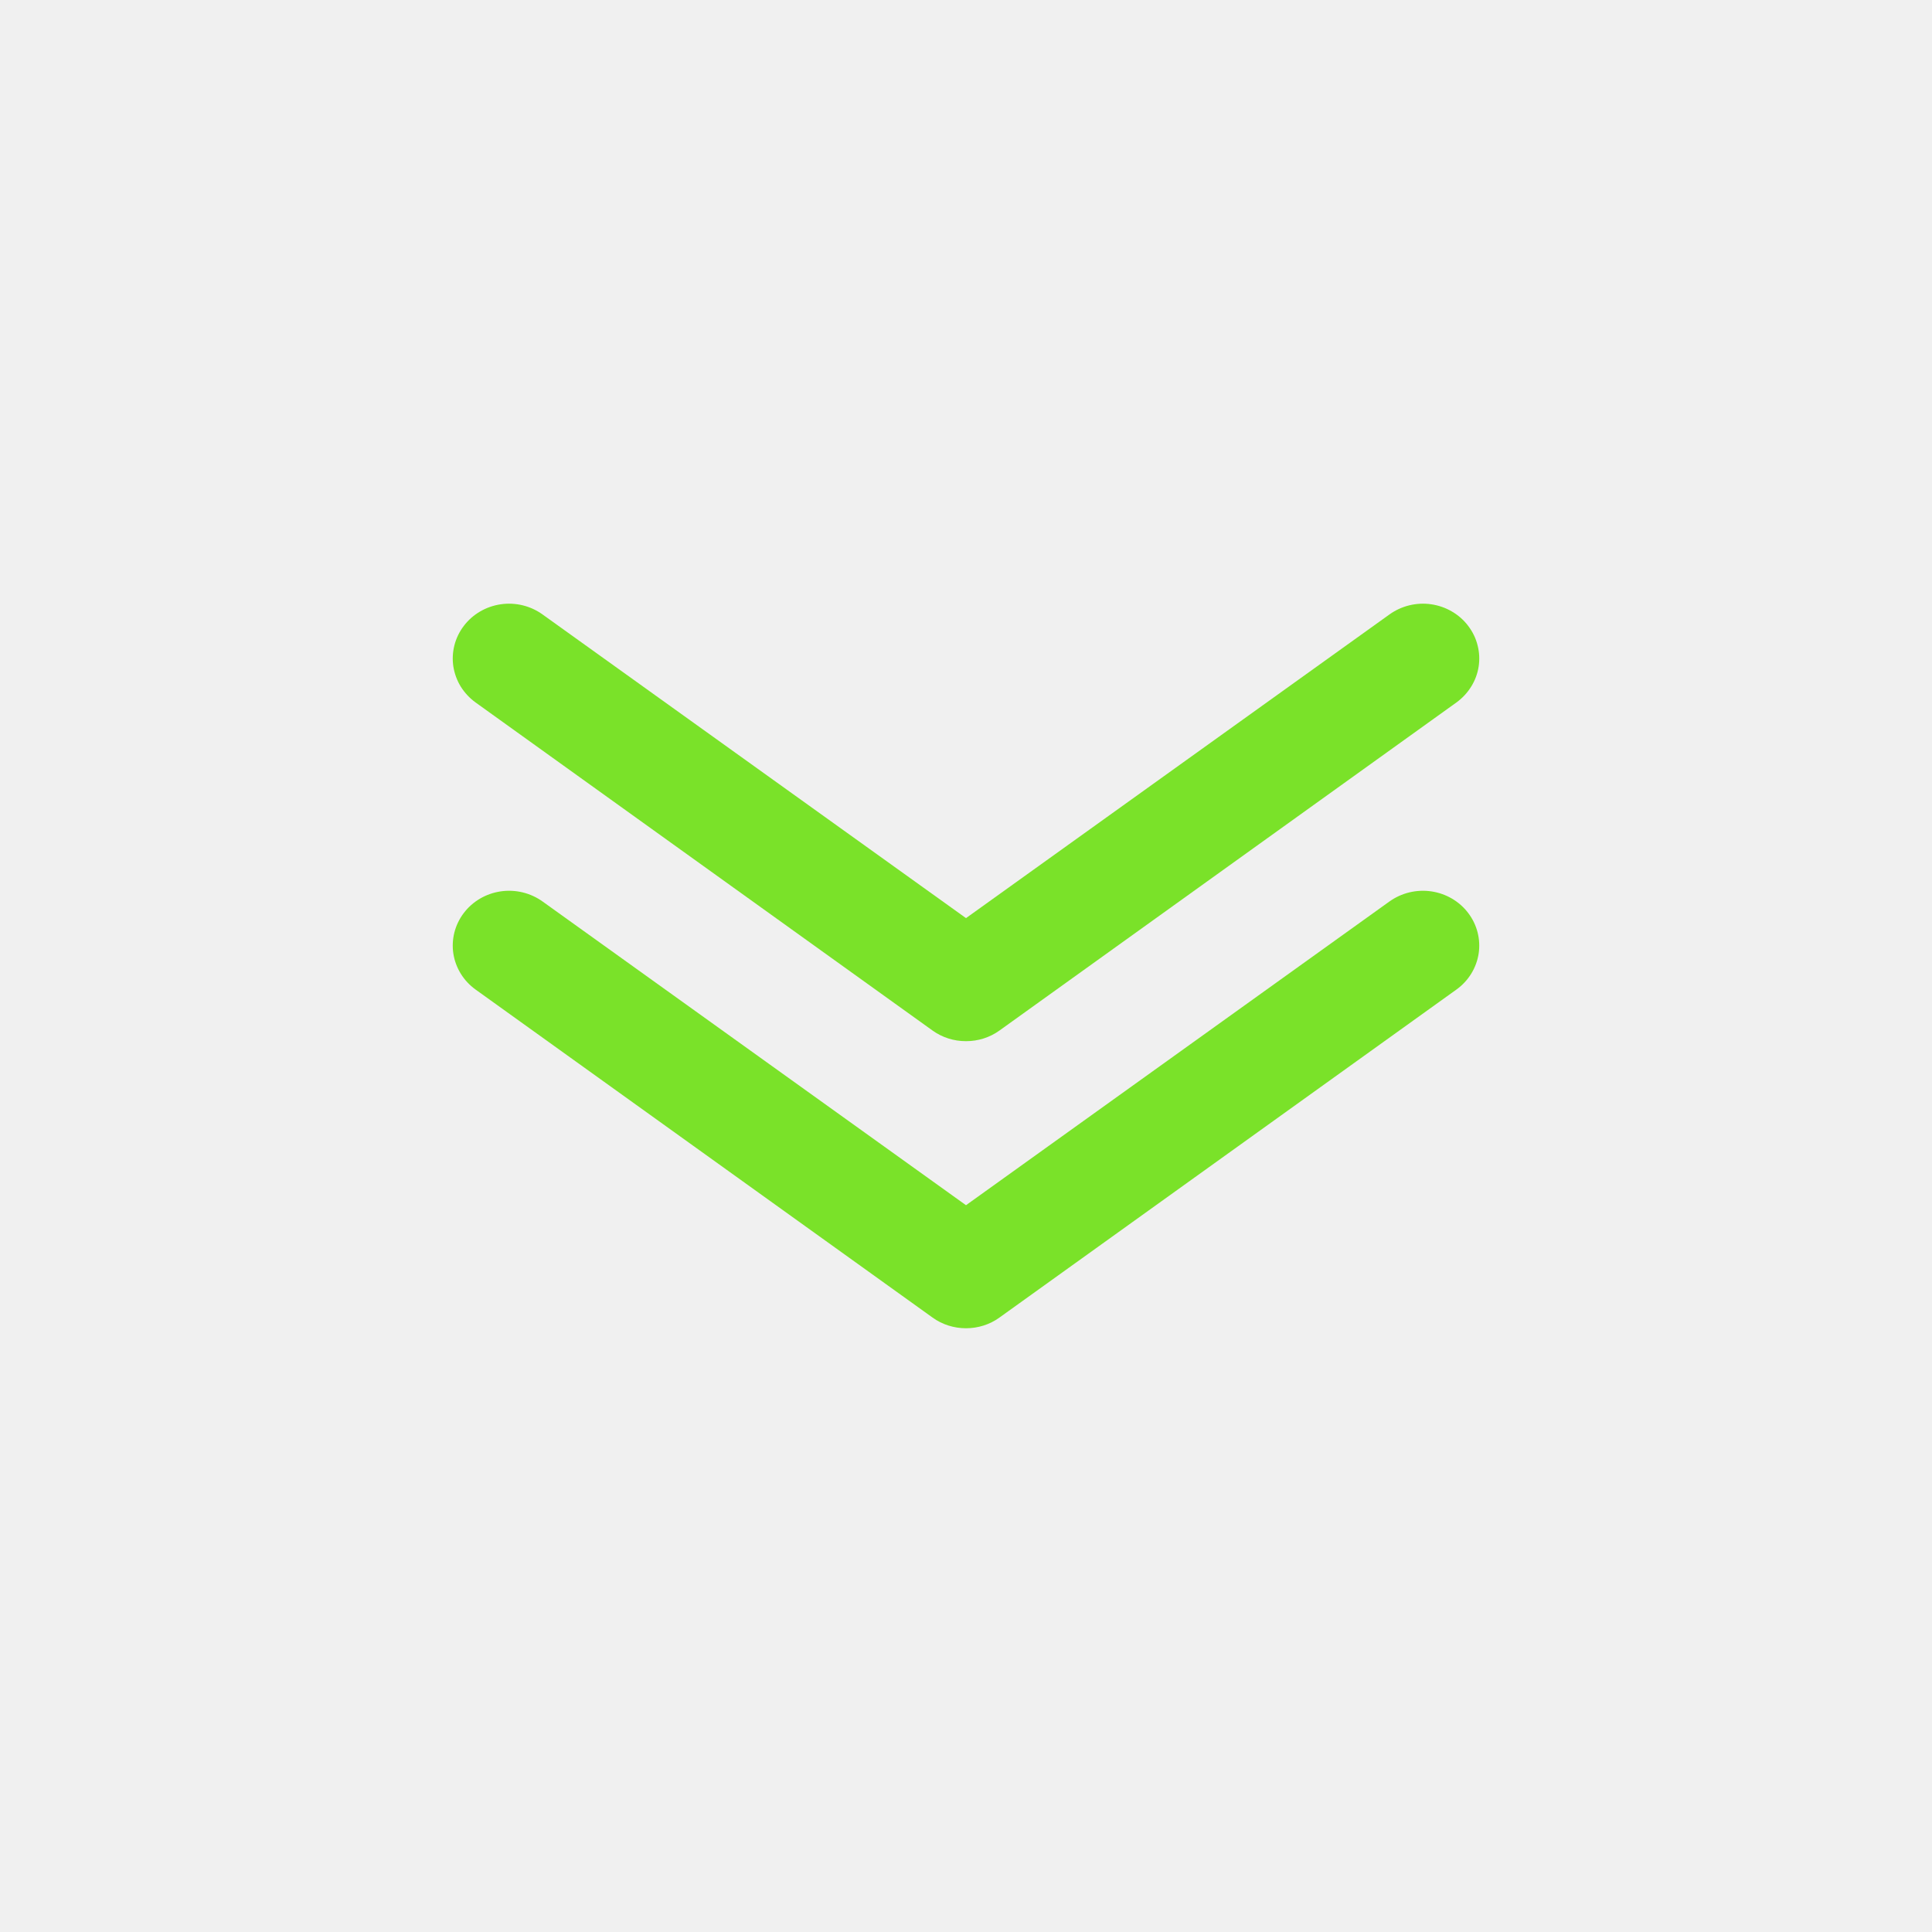
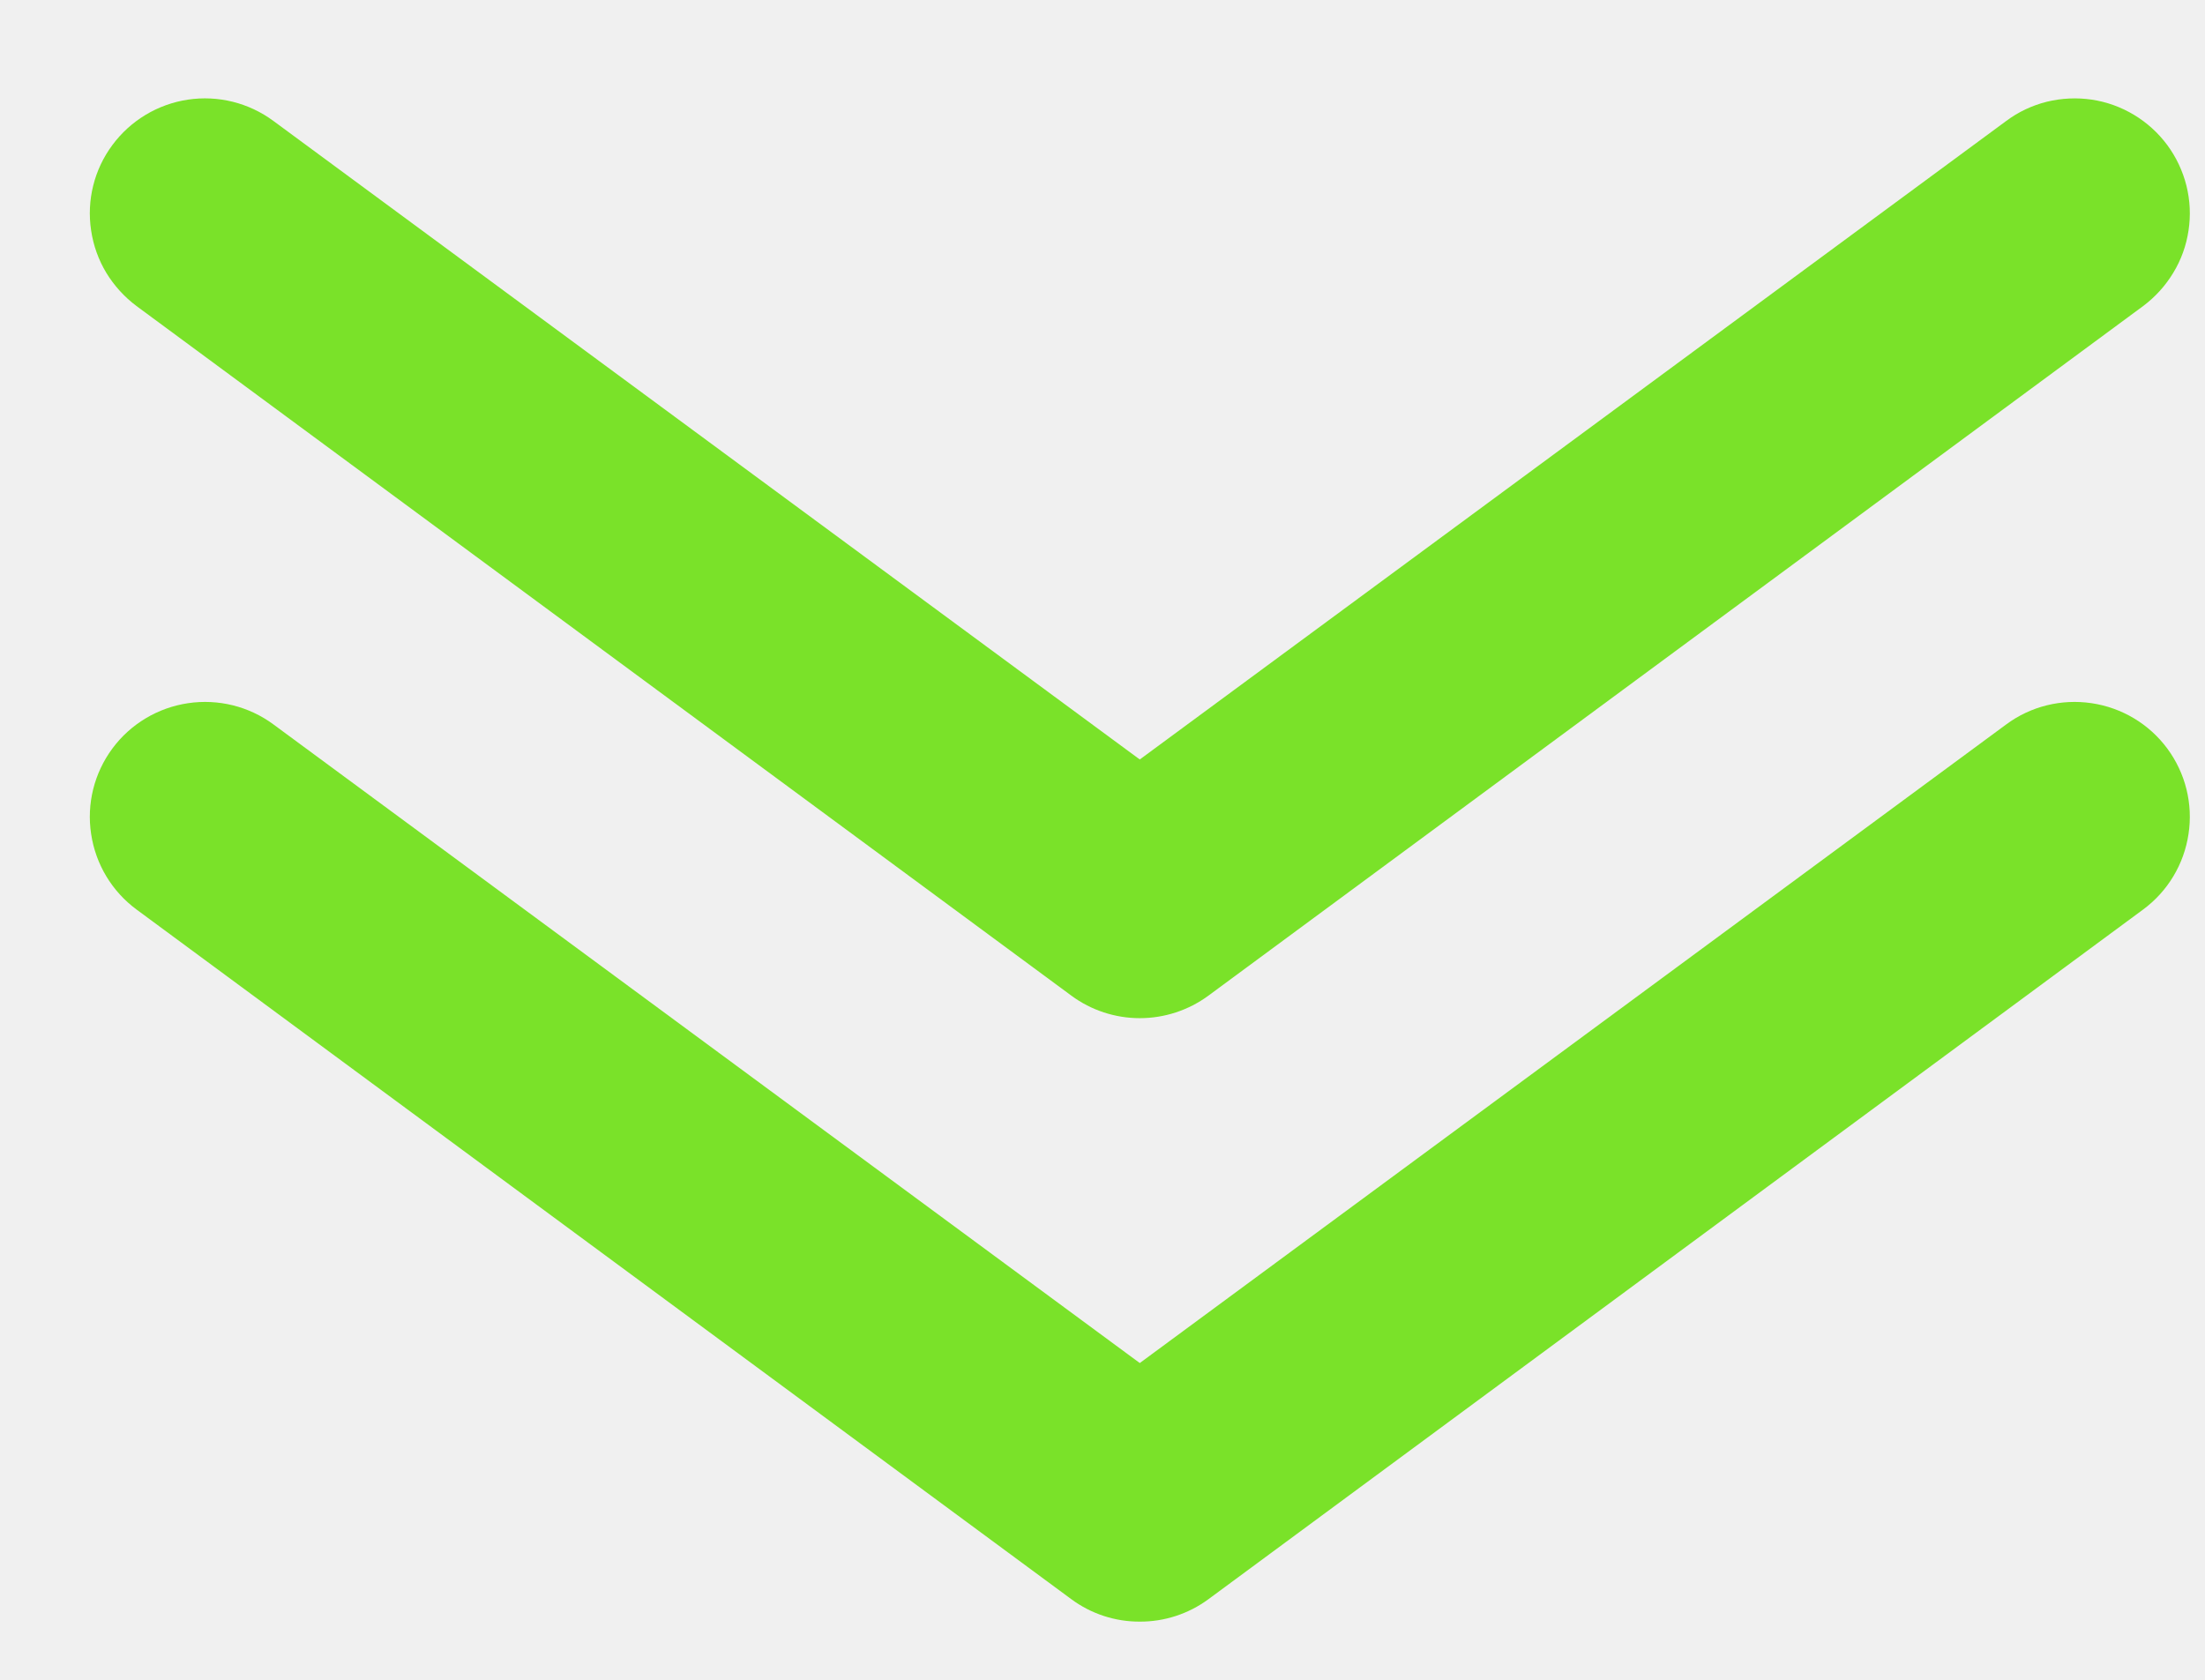
- <svg xmlns="http://www.w3.org/2000/svg" width="32" height="32" viewBox="0 0 32 32" fill="none">
-   <g clip-path="url(#clip0_75609_16170)">
-     <path d="M16 17.245C15.801 17.246 15.606 17.184 15.446 17.069L7.877 11.635C7.779 11.564 7.696 11.475 7.632 11.373C7.569 11.271 7.528 11.158 7.509 11.04C7.473 10.802 7.535 10.56 7.682 10.367C7.829 10.173 8.049 10.045 8.293 10.009C8.538 9.973 8.787 10.034 8.986 10.177L16 15.207L23.014 10.177C23.113 10.106 23.224 10.055 23.343 10.026C23.462 9.997 23.586 9.991 23.707 10.009C23.828 10.027 23.944 10.067 24.049 10.129C24.154 10.19 24.246 10.271 24.318 10.367C24.391 10.463 24.444 10.571 24.473 10.687C24.503 10.802 24.509 10.922 24.491 11.04C24.473 11.158 24.431 11.271 24.367 11.373C24.304 11.475 24.221 11.564 24.123 11.635L16.554 17.069C16.394 17.184 16.199 17.246 16 17.245Z" fill="#7AE229" />
-     <path d="M16 22C15.801 22 15.606 21.939 15.446 21.823L7.877 16.39C7.678 16.247 7.546 16.033 7.509 15.795C7.473 15.557 7.535 15.315 7.682 15.122C7.829 14.928 8.049 14.8 8.293 14.764C8.538 14.728 8.787 14.789 8.986 14.931L16 19.962L23.014 14.931C23.213 14.789 23.462 14.728 23.707 14.764C23.951 14.8 24.171 14.928 24.318 15.122C24.465 15.315 24.527 15.557 24.491 15.795C24.454 16.033 24.322 16.247 24.123 16.39L16.554 21.823C16.394 21.939 16.199 22 16 22Z" fill="#7AE229" />
-   </g>
-   <defs>
-     <clipPath id="clip0_75609_16170">
-       <rect width="17" height="12" fill="white" transform="translate(7.5 10)" />
-     </clipPath>
-   </defs>
+ <svg xmlns="http://www.w3.org/2000/svg" width="21" height="16" viewBox="0 0 21 16" fill="none">
+   <path d="M10.855 9.698C10.621 9.698 10.392 9.623 10.204 9.484L1.3 2.915C1.185 2.829 1.087 2.721 1.012 2.598C0.938 2.475 0.889 2.338 0.868 2.196C0.824 1.908 0.897 1.615 1.07 1.382C1.243 1.148 1.502 0.992 1.79 0.949C2.077 0.906 2.37 0.979 2.604 1.152L10.855 7.234L19.107 1.152C19.222 1.066 19.354 1.004 19.494 0.969C19.634 0.935 19.779 0.928 19.921 0.949C20.064 0.97 20.201 1.02 20.324 1.094C20.447 1.168 20.555 1.266 20.641 1.382C20.726 1.497 20.788 1.629 20.823 1.768C20.858 1.908 20.865 2.053 20.843 2.196C20.822 2.338 20.773 2.475 20.698 2.598C20.624 2.721 20.526 2.829 20.411 2.915L11.508 9.484C11.319 9.623 11.09 9.698 10.855 9.698Z" fill="#7AE229" />
+   <path d="M10.855 15.446C10.621 15.447 10.392 15.372 10.204 15.233L1.3 8.663C1.066 8.49 0.911 8.232 0.868 7.944C0.824 7.657 0.897 7.364 1.07 7.13C1.243 6.896 1.502 6.741 1.79 6.698C2.077 6.655 2.37 6.727 2.604 6.9L10.855 12.983L19.107 6.9C19.34 6.727 19.634 6.655 19.921 6.698C20.209 6.741 20.468 6.896 20.641 7.13C20.814 7.364 20.887 7.657 20.843 7.944C20.8 8.232 20.645 8.49 20.411 8.663L11.508 15.233C11.319 15.372 11.09 15.447 10.855 15.446Z" fill="#7AE229" />
</svg>
